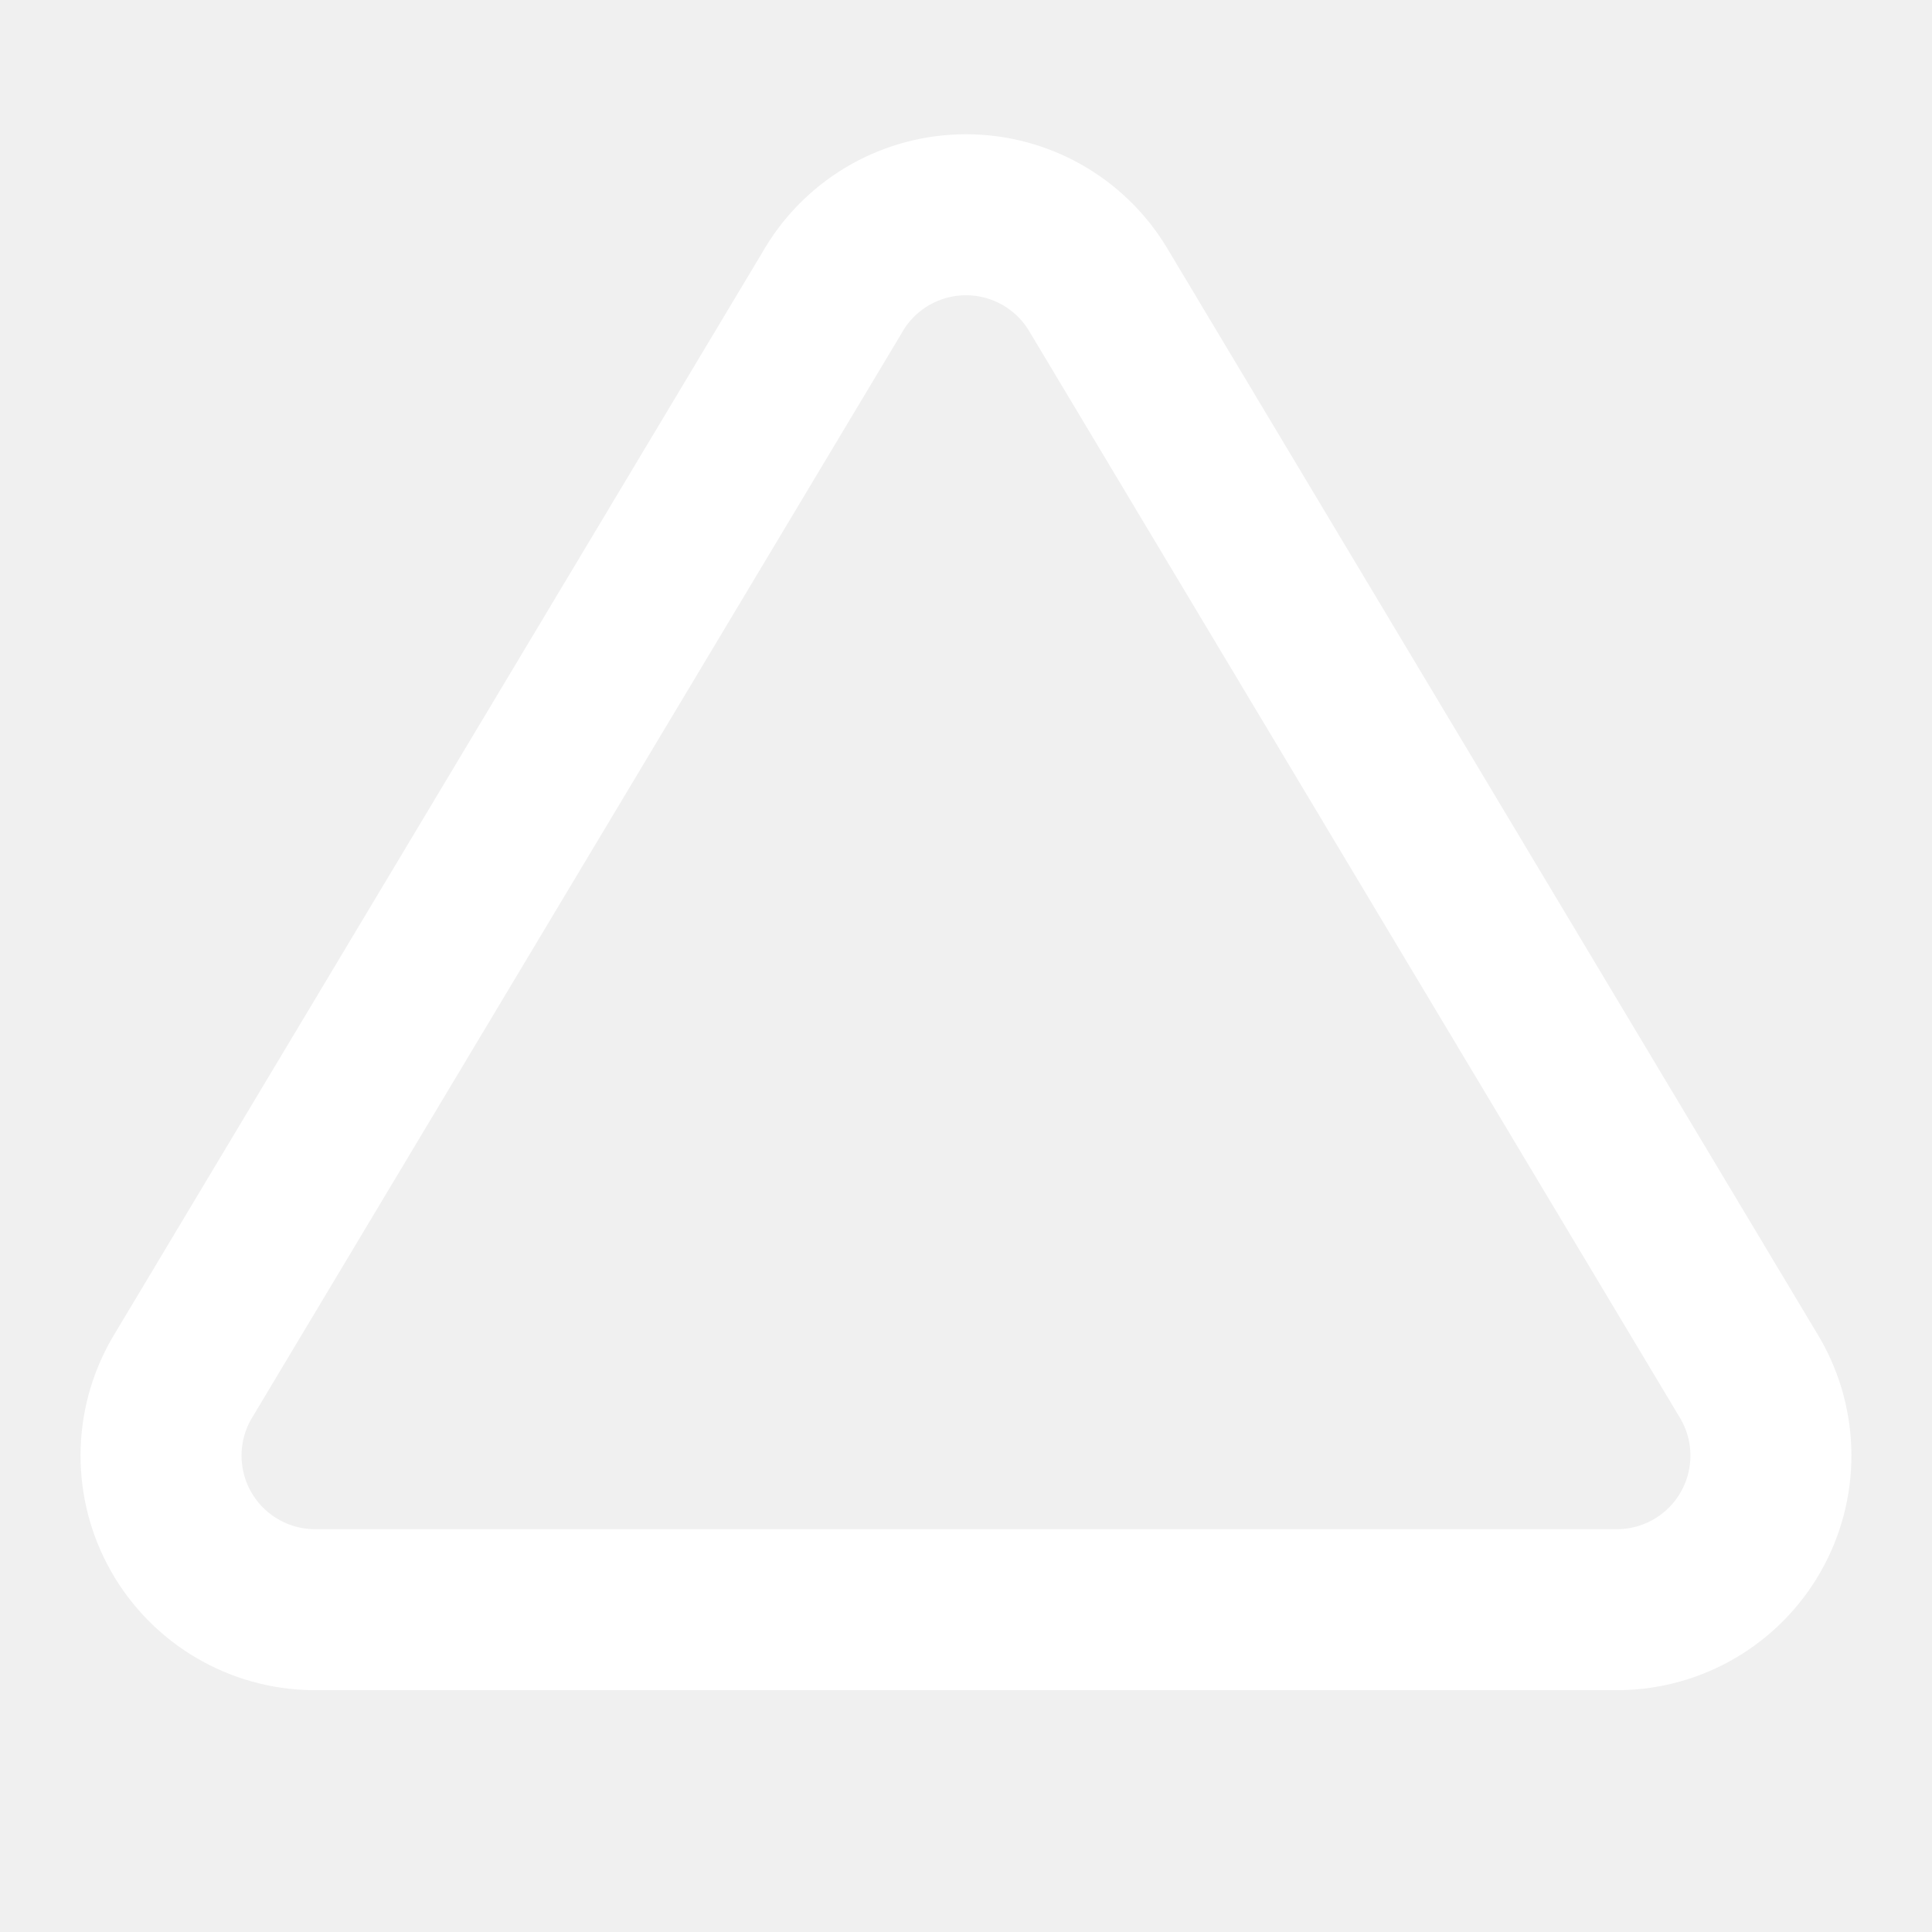
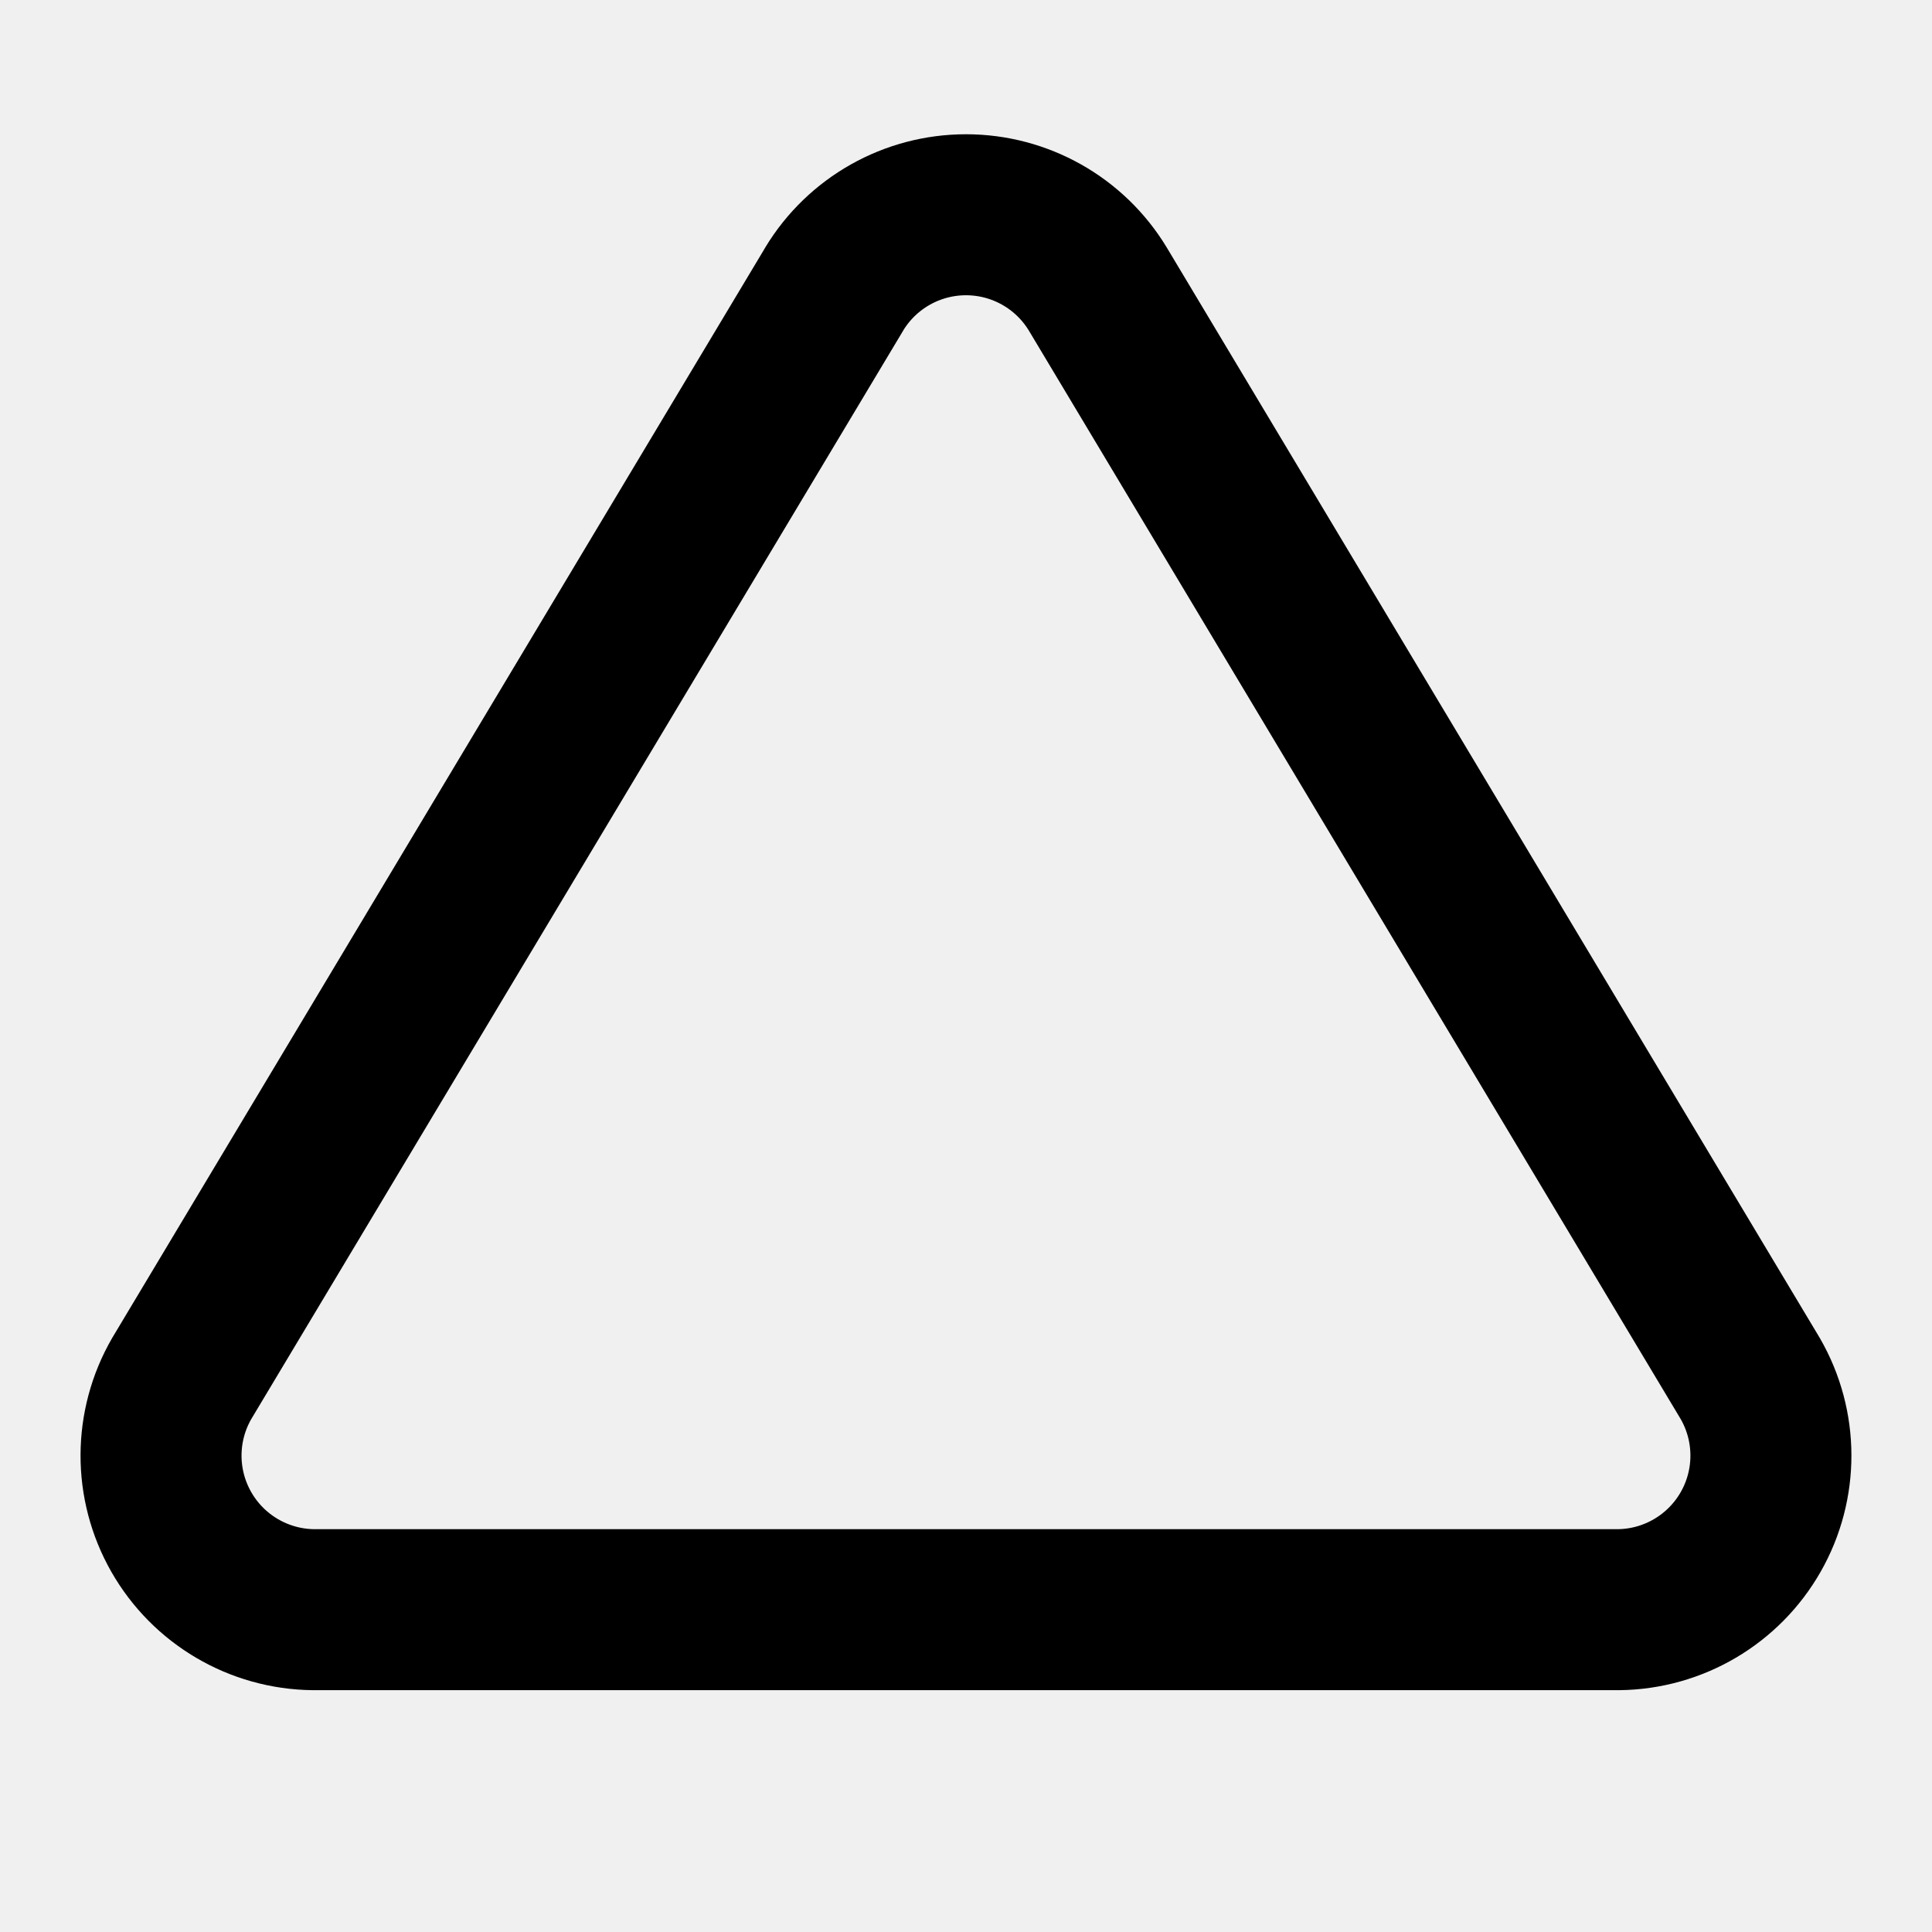
- <svg xmlns="http://www.w3.org/2000/svg" width="24" height="24" viewBox="0 0 24 24" fill="none" stroke="#fff" stroke-width="2" stroke-linecap="round" stroke-linejoin="round" class="icon icon-tabler icons-tabler-outline icon-tabler-triangle">
+ <svg xmlns="http://www.w3.org/2000/svg" width="24" height="24" viewBox="0 0 24 24" fill="none" stroke="#000" stroke-width="2" stroke-linecap="round" stroke-linejoin="round" class="icon icon-tabler icons-tabler-outline icon-tabler-triangle">
  <path stroke="none" d="M0 0h24v24H0z" fill="none" />
  <path d="M10.363 3.591l-8.106 13.534a1.914 1.914 0 0 0 1.636 2.871h16.214a1.914 1.914 0 0 0 1.636 -2.87l-8.106 -13.536a1.914 1.914 0 0 0 -3.274 0z" />
</svg>
